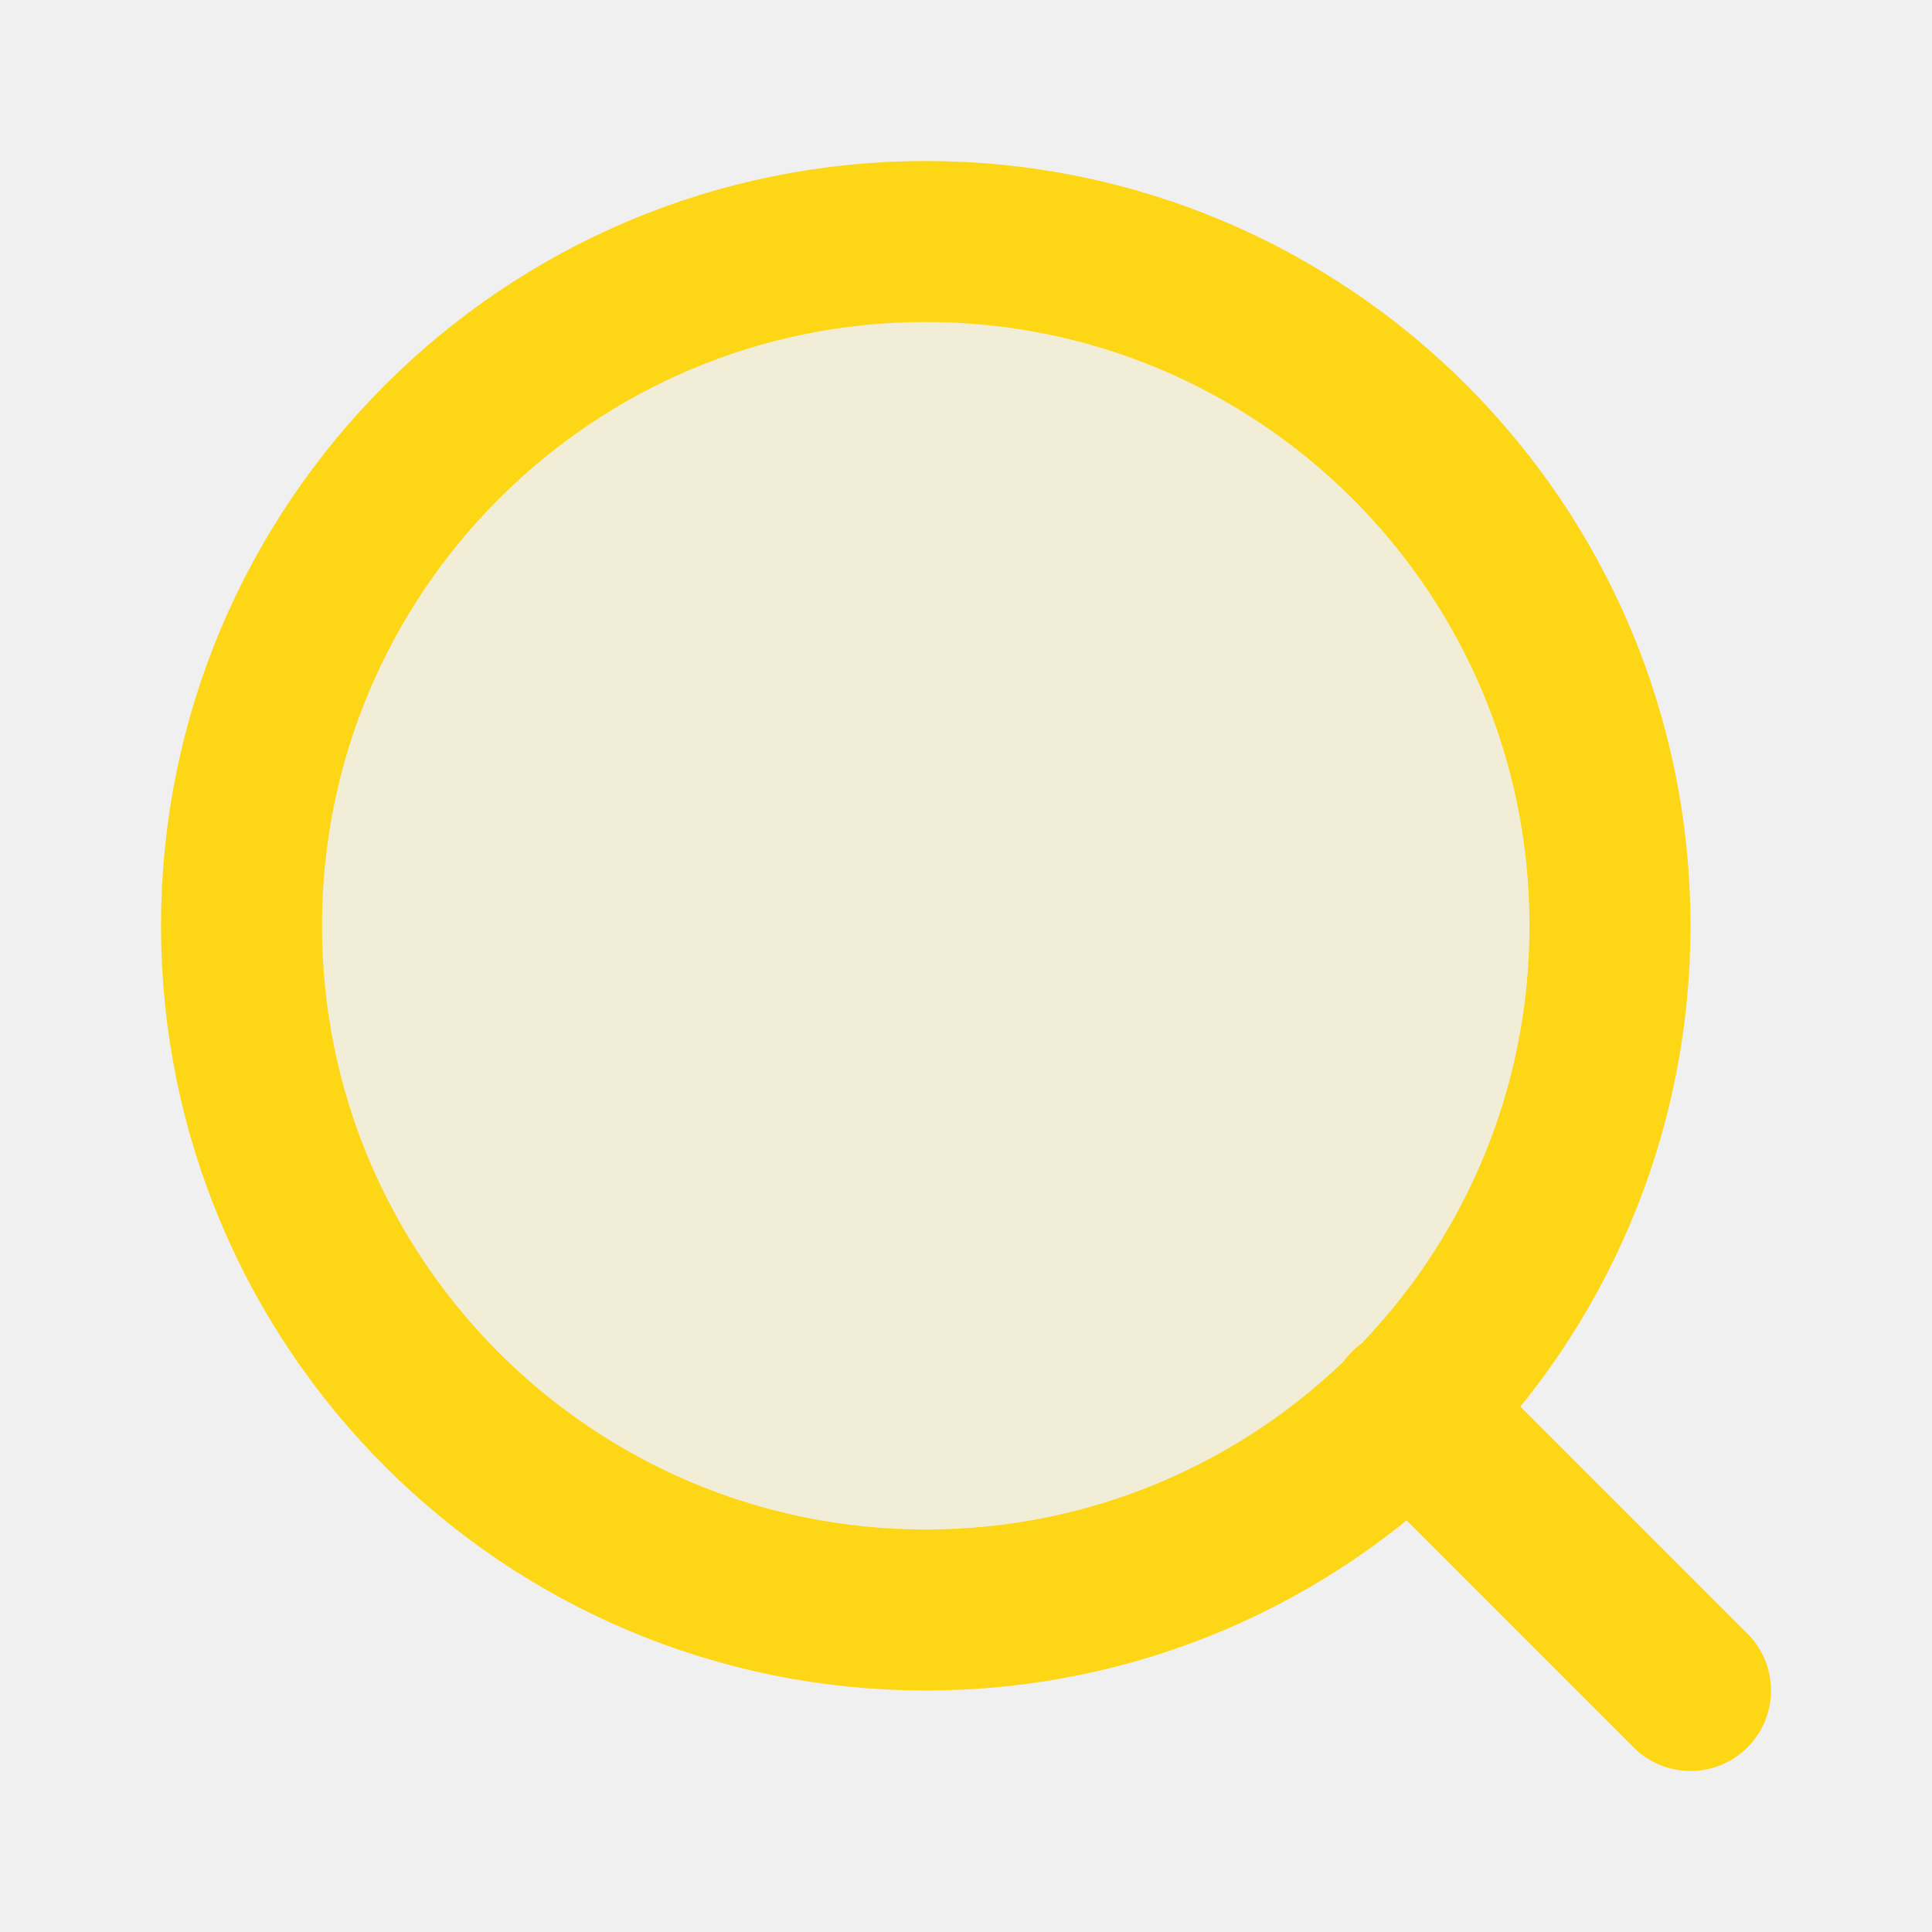
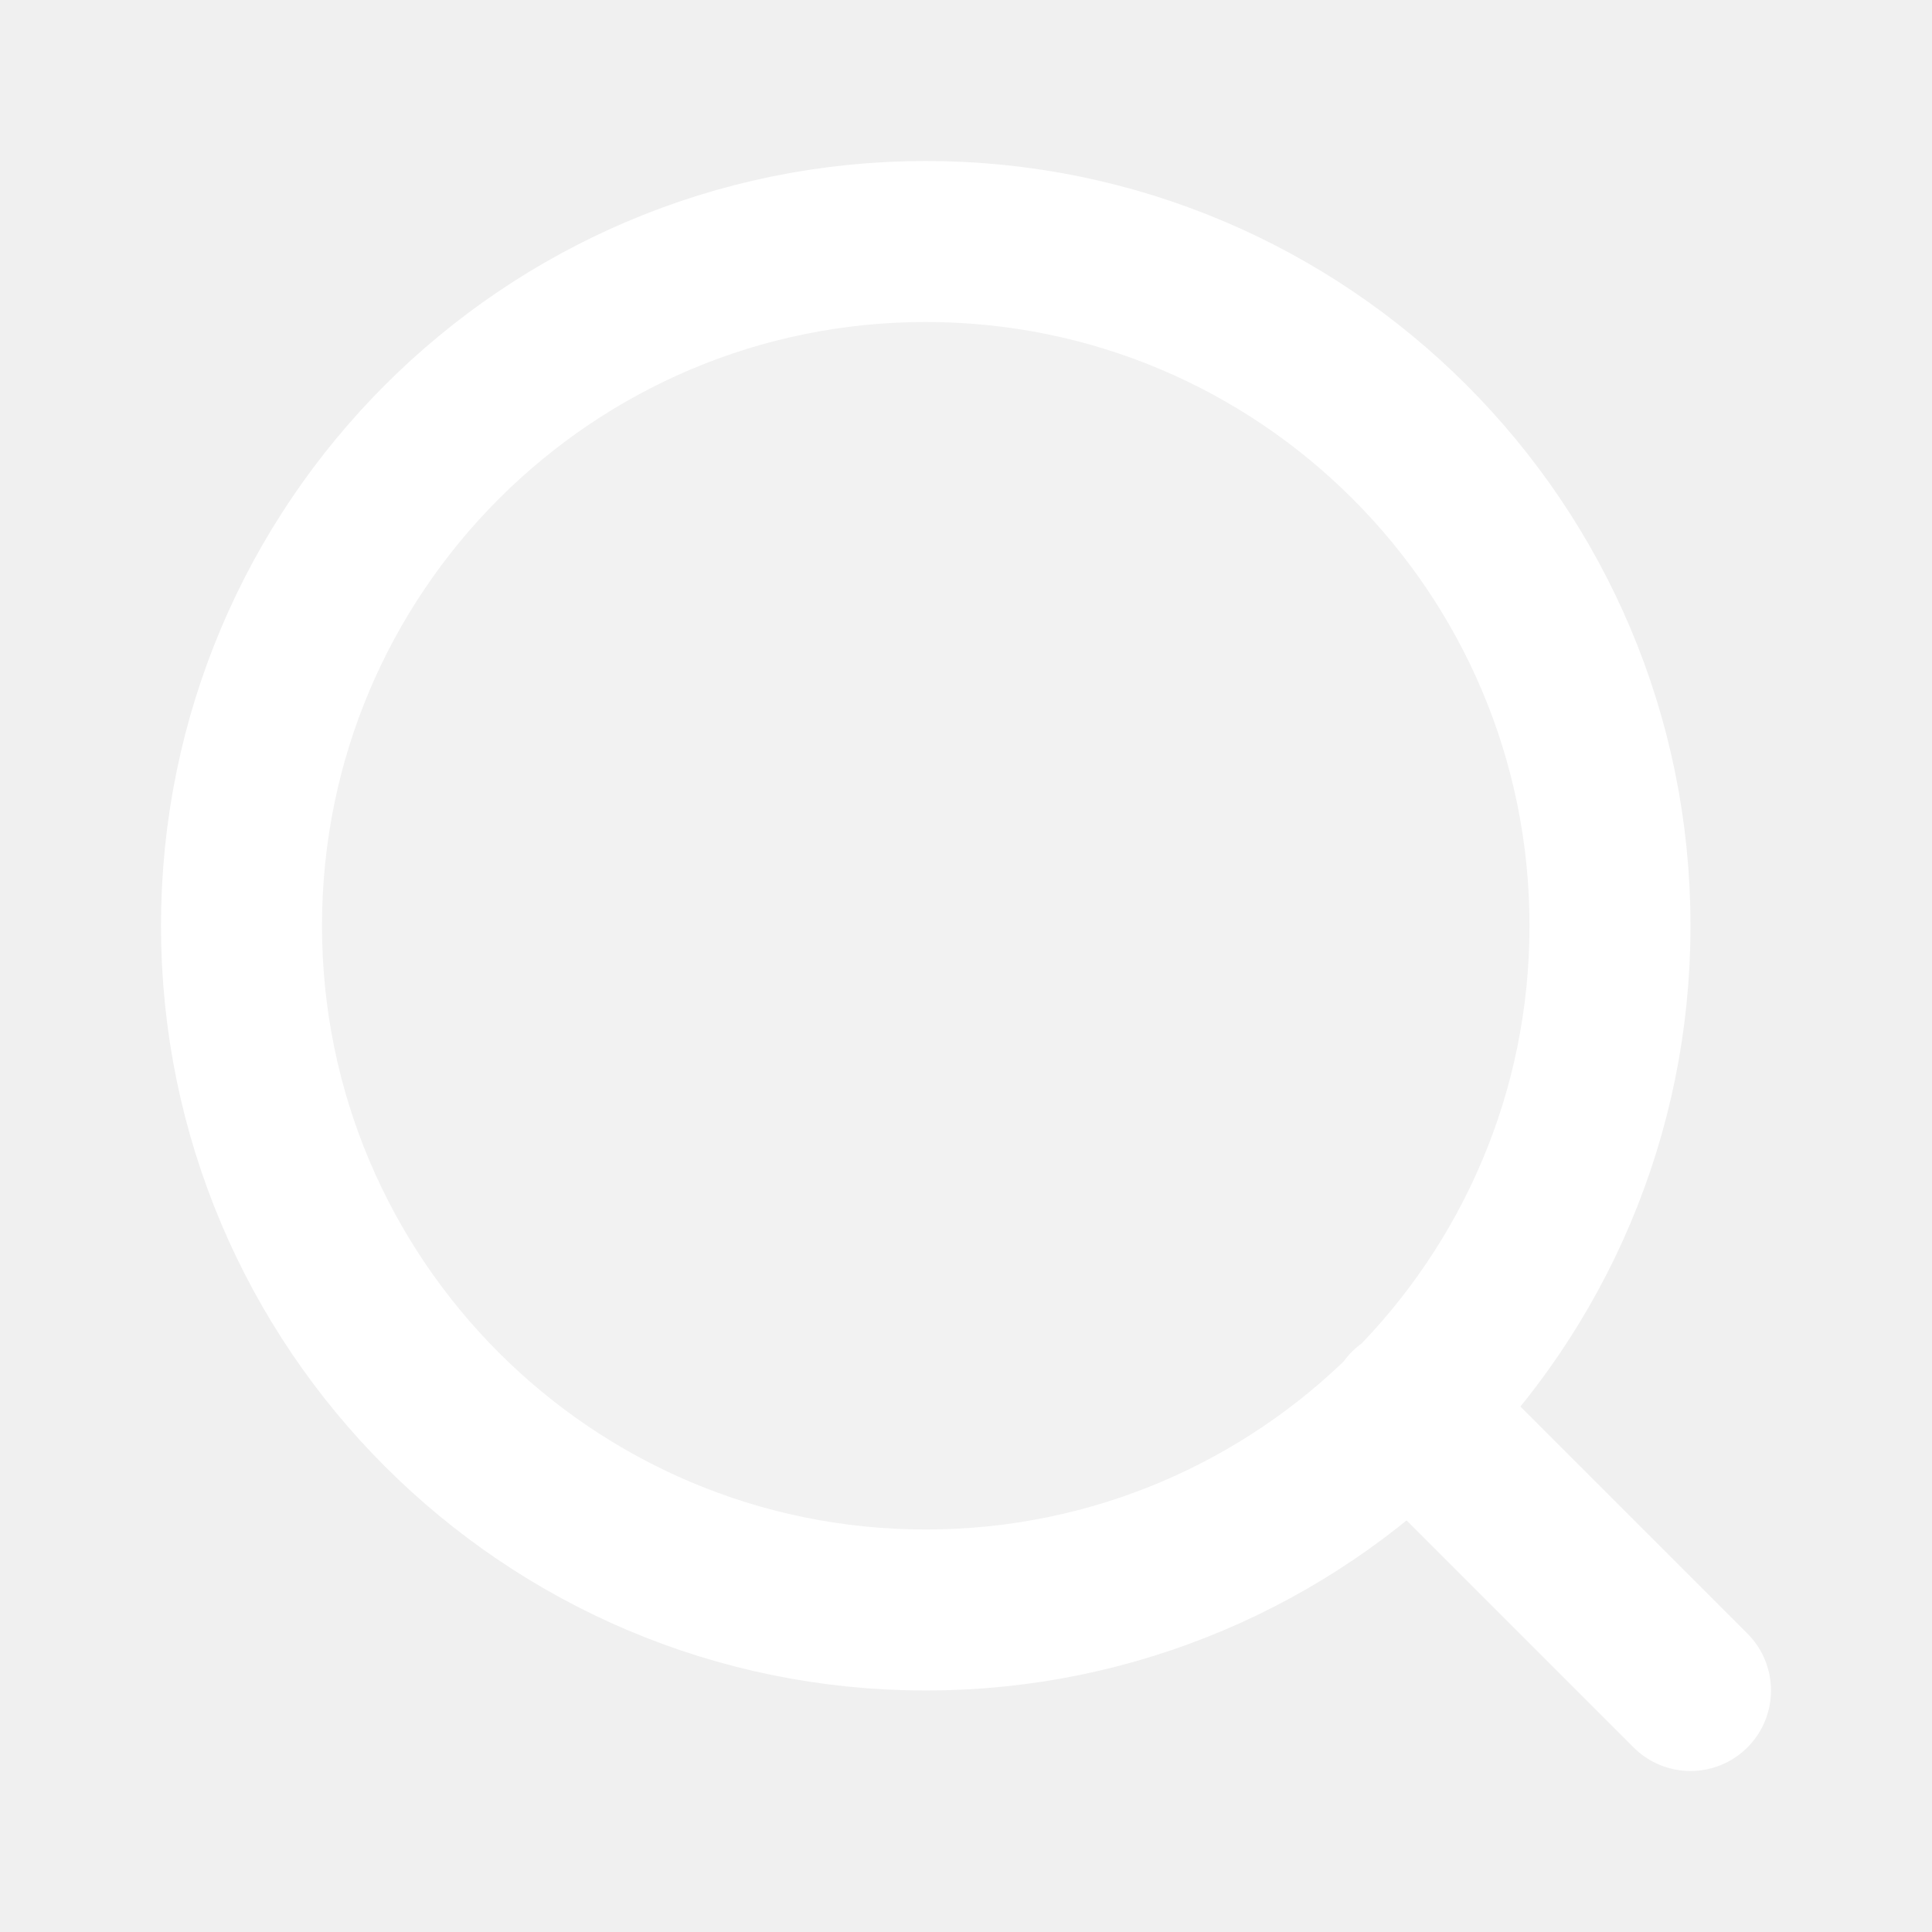
<svg xmlns="http://www.w3.org/2000/svg" width="24px" height="24px" viewBox="0 0 24 24" version="1.1">
  <g id="✅-ToCode" stroke="none" stroke-width="1" fill="none" fill-rule="evenodd">
    <g id="Homepage-V3" transform="translate(-1646, -30)">
      <g id="search-lg" transform="translate(1649, 33)">
-         <path d="M8.5,17 C13.194,17 17,13.194 17,8.5 C17,3.806 13.194,0 8.5,0 C3.806,0 0,3.806 0,8.5 C0,13.194 3.806,17 8.5,17 Z" id="Path" fill="#FDD715" fill-rule="nonzero" opacity="0.12" />
-         <path d="M18,18 L14.5,14.5 M17,8.5 C17,13.194 13.194,17 8.5,17 C3.806,17 0,13.194 0,8.5 C0,3.806 3.806,0 8.5,0 C13.194,0 17,3.806 17,8.5 Z" id="Shape" stroke="#FDD715" stroke-width="2" stroke-linecap="round" stroke-linejoin="round" />
+         <path d="M8.5,17 C13.194,17 17,13.194 17,8.5 C17,3.806 13.194,0 8.5,0 C3.806,0 0,3.806 0,8.5 C0,13.194 3.806,17 8.5,17 Z" id="Path" fill="#fff" fill-rule="nonzero" opacity="0.12" />
+         <path d="M18,18 L14.5,14.5 M17,8.5 C17,13.194 13.194,17 8.5,17 C3.806,17 0,13.194 0,8.5 C0,3.806 3.806,0 8.5,0 C13.194,0 17,3.806 17,8.5 Z" id="Shape" stroke="#fff" stroke-width="2" stroke-linecap="round" stroke-linejoin="round" />
      </g>
    </g>
  </g>
</svg>
